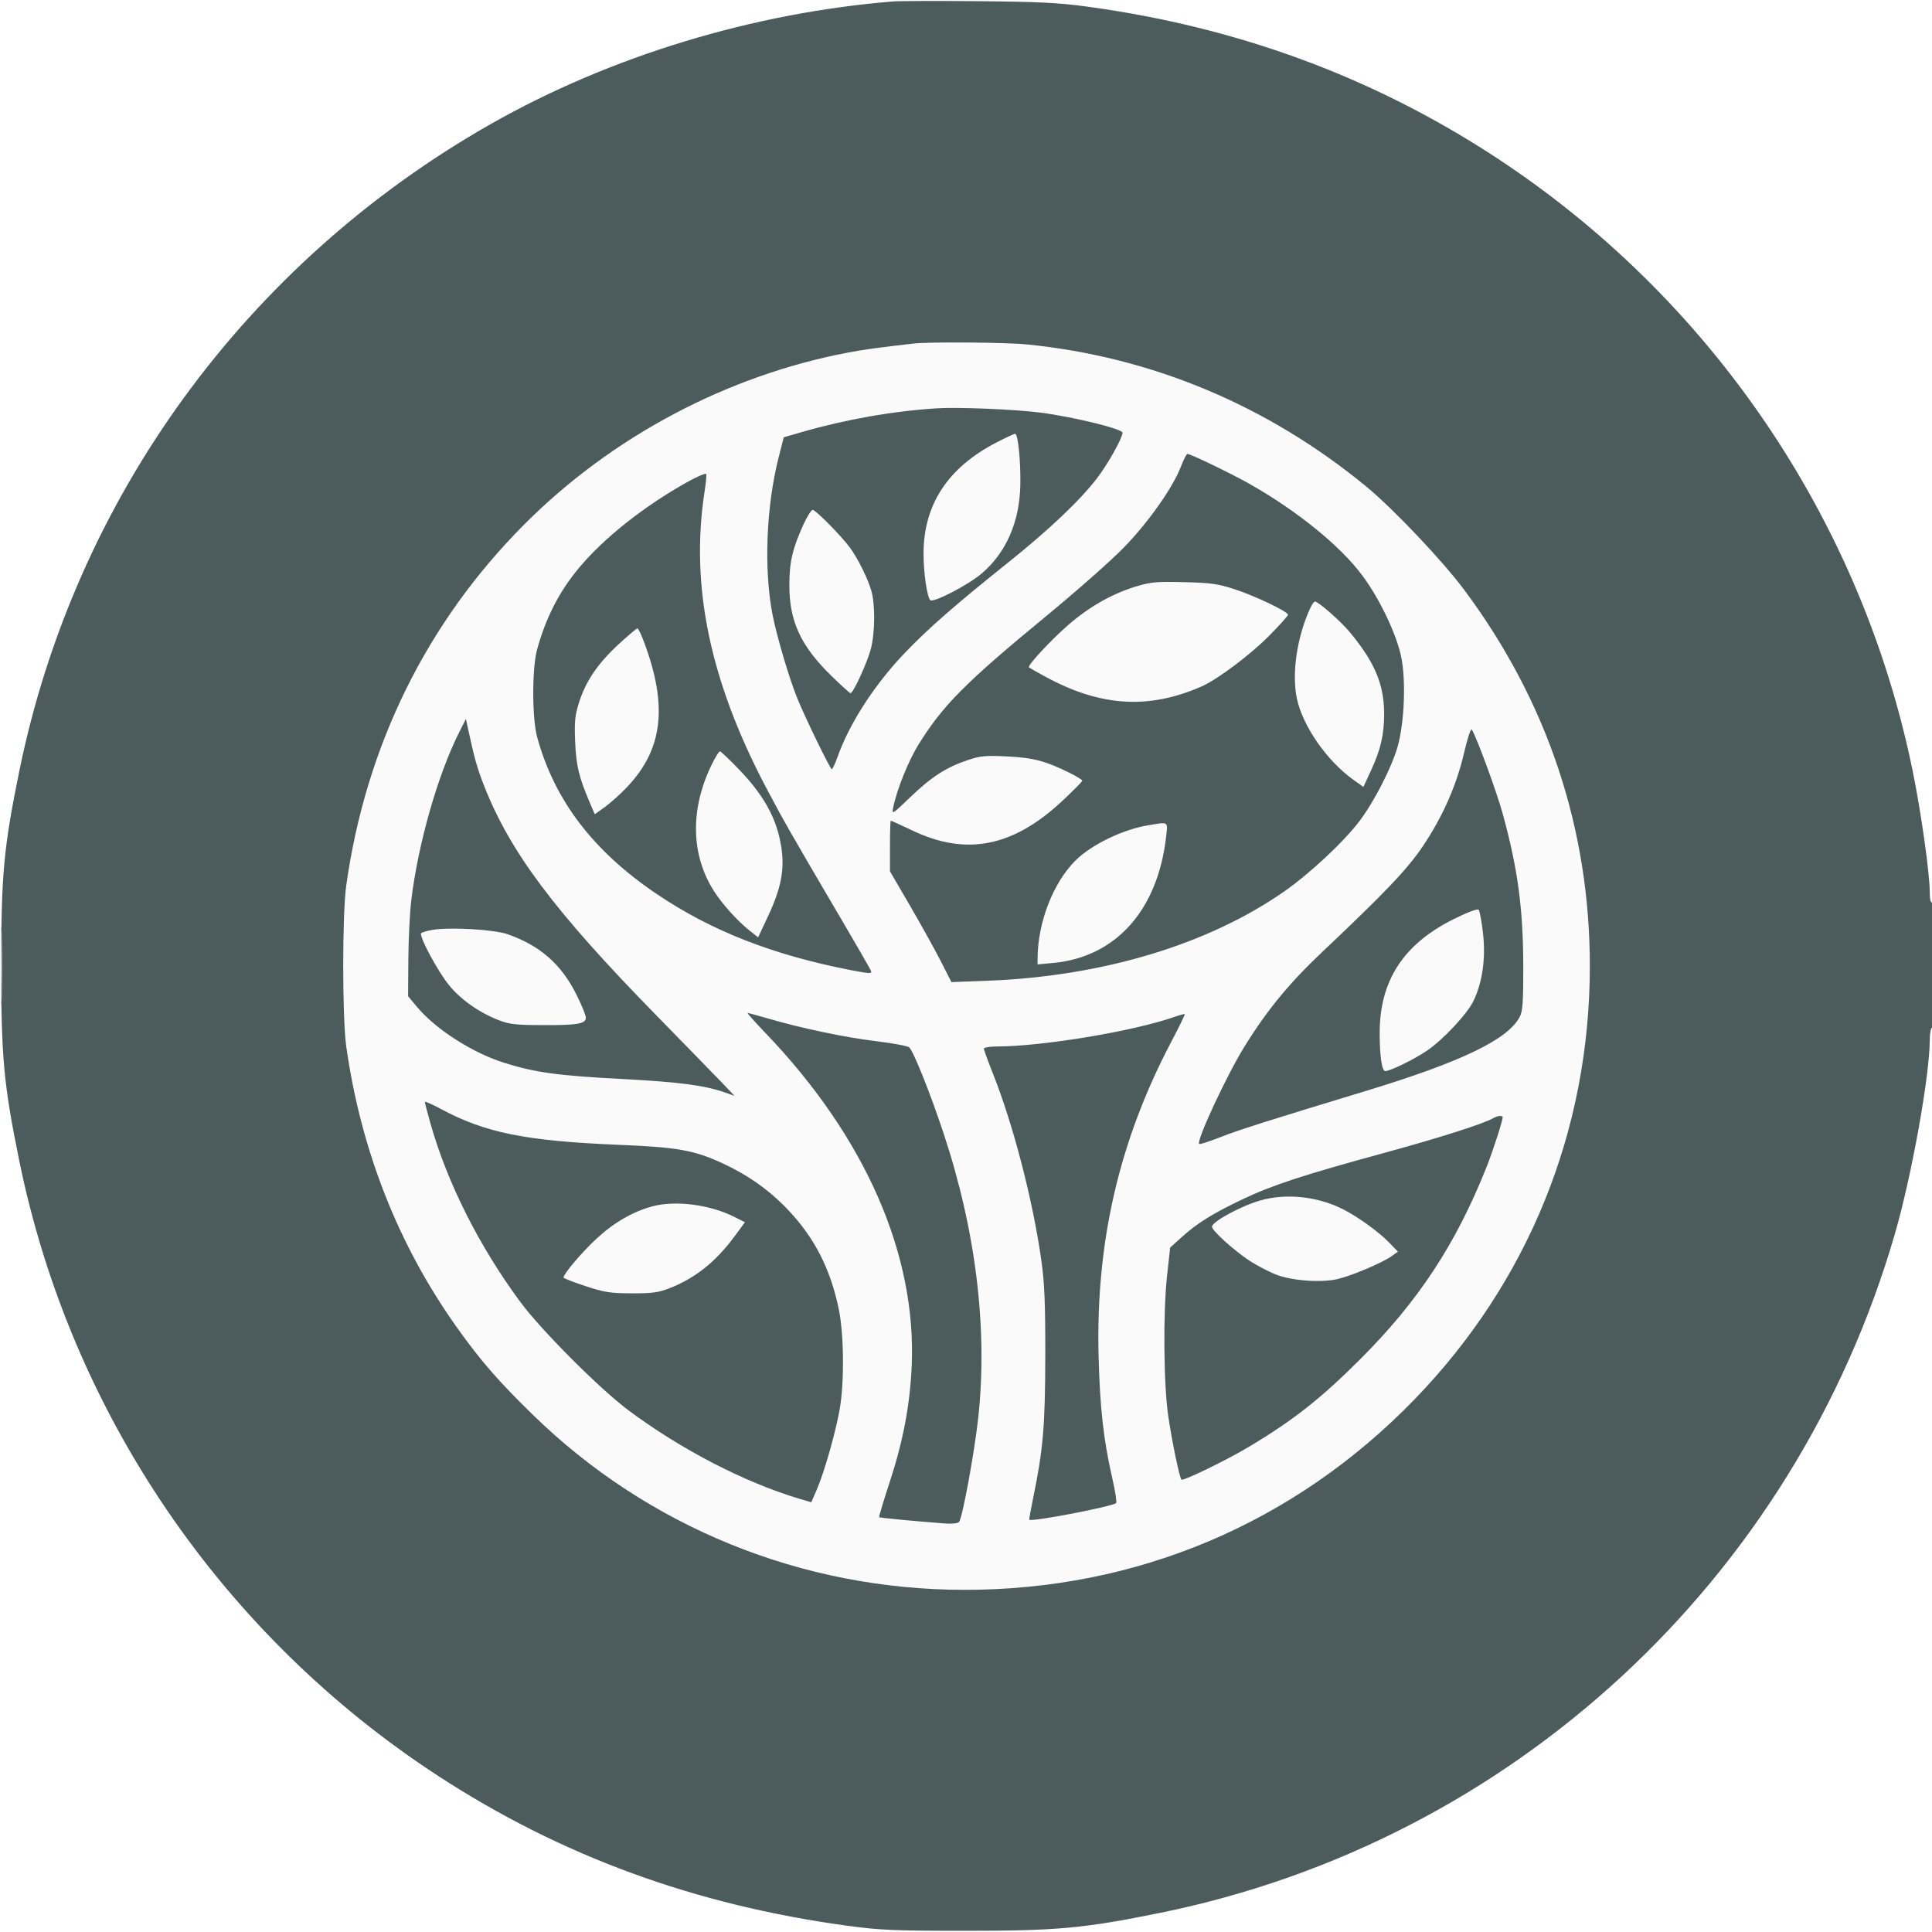
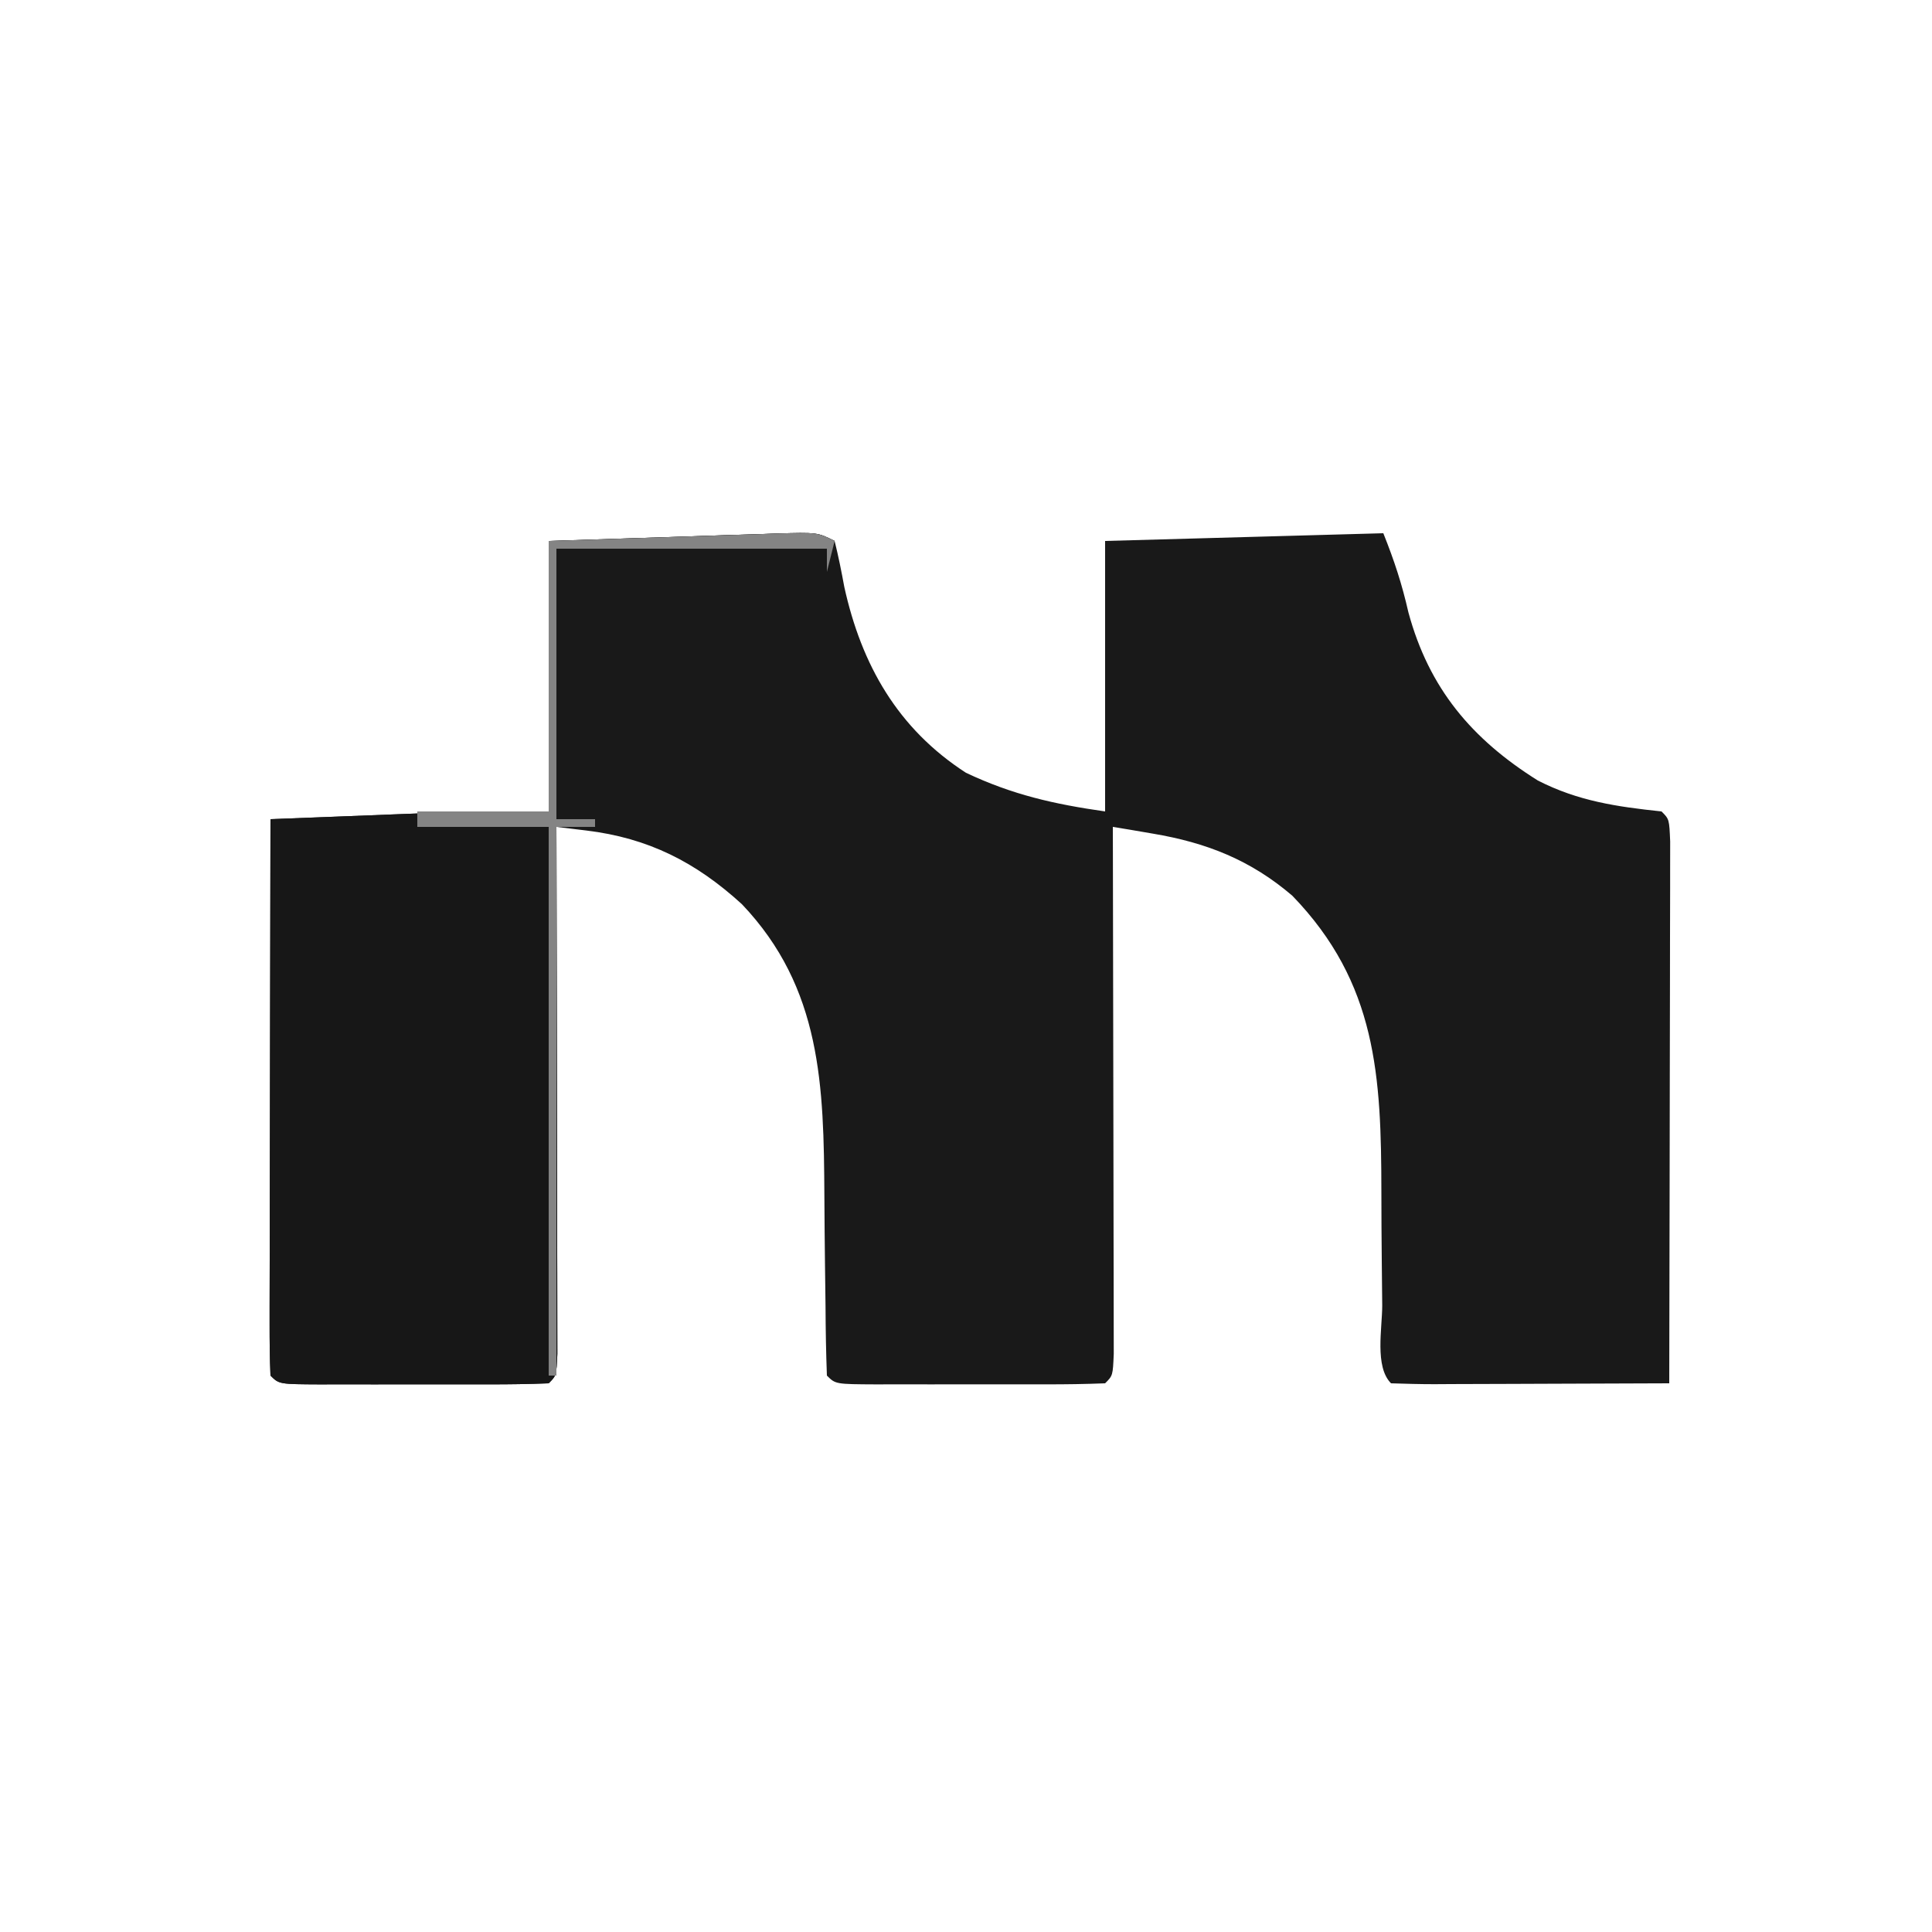
- <svg xmlns="http://www.w3.org/2000/svg" width="864" height="864" viewBox="0 0 864 864" version="1.1">
-   <path d="M 408.500 153.642 C 393.233 155.382, 386.347 156.326, 379.500 157.619 C 325.271 167.859, 273.646 195.225, 234.500 234.484 C 190.848 278.261, 163.634 333.440, 154.839 396 C 153.039 408.803, 153.045 455.259, 154.848 468 C 161.432 514.528, 178.187 556.999, 204.513 593.893 C 215.039 608.644, 222.846 617.614, 238.246 632.648 C 289.786 682.964, 358.584 710.902, 431.144 710.983 C 508.330 711.068, 578.776 681.294, 632.526 625.870 C 683.429 573.381, 710.904 505.612, 710.983 432.356 C 711.049 370.739, 692.027 313.699, 654.742 263.708 C 645.028 250.684, 623.036 227.487, 611.054 217.627 C 566.900 181.291, 514.982 159.554, 459.144 154.025 C 449.666 153.087, 415.629 152.829, 408.500 153.642 M 419 182.594 C 399.194 183.861, 378.151 187.565, 358.500 193.243 L 350.500 195.554 348.213 204.527 C 342.626 226.454, 341.530 254.782, 345.490 274.934 C 347.427 284.796, 353.017 303.652, 356.592 312.387 C 360.310 321.472, 371.283 344, 371.991 344 C 372.328 344, 373.438 341.637, 374.456 338.750 C 379.772 323.677, 390.954 306.328, 404.500 292.141 C 415.016 281.126, 426.825 270.789, 450.957 251.473 C 469.275 236.811, 482.873 223.912, 490.606 213.862 C 495.392 207.642, 502 195.844, 502 193.518 C 502 191.803, 480.077 186.428, 465.287 184.518 C 453.978 183.058, 428.388 181.994, 419 182.594 M 445.620 197.875 C 423.870 209.130, 413.044 225.627, 413.012 247.566 C 412.999 256.005, 414.563 266.879, 416.004 268.373 C 417.315 269.732, 432.856 261.697, 439 256.483 C 449.927 247.211, 455.984 233.342, 456.298 216.875 C 456.501 206.199, 455.262 194, 453.974 194 C 453.498 194, 449.738 195.744, 445.620 197.875 M 528.116 208.649 C 524.538 217.999, 513.666 233.438, 502.694 244.751 C 497.087 250.532, 481.250 264.517, 467.500 275.828 C 431.700 305.279, 421.547 315.515, 410.651 333.143 C 406.221 340.310, 401.102 353.057, 399.465 361 C 398.753 364.451, 398.862 364.386, 407.262 356.333 C 416.649 347.333, 423.223 343.114, 432.904 339.876 C 438.448 338.022, 440.796 337.807, 450.404 338.277 C 462.033 338.845, 467.487 340.276, 478.250 345.582 C 481.413 347.141, 484 348.735, 484 349.125 C 484 349.515, 479.892 353.666, 474.872 358.351 C 453.055 378.709, 432.173 382.841, 408.287 371.526 C 403.032 369.037, 398.567 367, 398.366 367 C 398.165 367, 398 372.100, 398 378.333 L 398 389.665 406.902 404.944 C 411.799 413.347, 417.986 424.494, 420.652 429.716 L 425.500 439.211 442 438.572 C 493.160 436.592, 540.329 422.365, 574.302 398.667 C 585.821 390.632, 601.023 376.409, 608.040 367.102 C 614.590 358.414, 622.356 343.242, 625.009 333.950 C 628.097 323.138, 628.829 303.878, 626.551 293.415 C 624.302 283.086, 616.848 267.564, 609.228 257.343 C 599.396 244.156, 580.464 228.746, 559.198 216.620 C 551.078 211.990, 532.475 203, 531.014 203 C 530.609 203, 529.305 205.542, 528.116 208.649 M 307 215.777 C 287.723 226.588, 270.003 240.667, 258.906 253.986 C 250.048 264.619, 244.132 276.157, 240.184 290.500 C 237.879 298.873, 237.905 321.212, 240.229 329.686 C 247.960 357.874, 265.197 380.520, 293.500 399.676 C 318.045 416.288, 345.695 427.129, 380.799 433.903 C 388.801 435.448, 390.019 435.491, 389.530 434.217 C 389.217 433.402, 383.507 423.458, 376.840 412.118 C 353.350 372.165, 350.605 367.363, 342.757 352.500 C 317.468 304.606, 308.570 261.882, 315.108 219.742 C 315.686 216.020, 316.010 212.532, 315.829 211.992 C 315.648 211.451, 311.675 213.155, 307 215.777 M 359.225 234.750 C 354.412 245.328, 353 251.445, 353 261.713 C 353 277.856, 358.154 288.965, 371.806 302.250 C 376.186 306.512, 380.041 310, 380.373 310 C 381.560 310, 387.891 296.208, 389.430 290.269 C 391.370 282.784, 391.443 270.032, 389.582 263.901 C 387.888 258.319, 383.622 249.747, 380.175 245 C 376.478 239.908, 364.745 228, 363.425 228 C 362.804 228, 360.914 231.037, 359.225 234.750 M 508 262.283 C 497.289 265.546, 486.968 271.422, 477.616 279.581 C 469.898 286.316, 459.344 297.701, 460.132 298.444 C 460.334 298.635, 463.488 300.427, 467.139 302.426 C 492.021 316.051, 513.650 317.431, 537.500 306.916 C 544.354 303.895, 559.010 292.921, 567.217 284.666 C 572.048 279.807, 576 275.424, 576 274.927 C 576 273.509, 561.382 266.526, 552 263.462 C 544.706 261.080, 541.513 260.637, 529.500 260.342 C 517.163 260.039, 514.609 260.270, 508 262.283 M 586.041 271.750 C 580.065 284.588, 577.597 300.992, 579.946 312.263 C 582.523 324.626, 593.316 340.184, 605.232 348.712 L 609.720 351.924 613.277 344.212 C 617.462 335.137, 619.002 328.401, 618.994 319.201 C 618.983 306.060, 614.788 296.113, 603.562 282.617 C 599.571 277.819, 589.537 269, 588.069 269 C 587.658 269, 586.745 270.238, 586.041 271.750 M 276.758 288.019 C 267.462 296.584, 262.075 304.436, 259.059 313.816 C 257.097 319.918, 256.838 322.435, 257.215 331.708 C 257.654 342.490, 258.895 347.598, 263.921 359.317 L 265.986 364.134 270.523 360.876 C 273.019 359.084, 277.441 355.116, 280.350 352.059 C 296.352 335.243, 298.704 316.112, 288.255 287.750 C 286.887 284.038, 285.455 281, 285.072 281 C 284.688 281, 280.947 284.158, 276.758 288.019 M 205.338 327.500 C 195.778 346.481, 186.993 377.271, 183.937 402.500 C 183.271 408, 182.675 419.929, 182.613 429.008 L 182.500 445.517 186.500 450.309 C 194.855 460.317, 211.305 470.848, 225.574 475.324 C 239.288 479.625, 249.502 481.034, 277.564 482.496 C 303.577 483.851, 315.042 485.345, 324.223 488.574 L 328.500 490.079 322.967 484.289 C 319.924 481.105, 306.641 467.475, 293.450 454 C 248.021 407.594, 228.155 381.118, 216.512 351.460 C 213.397 343.525, 212.155 339.102, 209.222 325.500 L 208.359 321.500 205.338 327.500 M 654.709 336.789 C 651.331 351.325, 645.137 365.324, 636.254 378.500 C 629.342 388.751, 619.661 398.921, 591.187 425.843 C 576.457 439.770, 566.570 451.810, 556.494 468.093 C 548.556 480.922, 534.912 510.245, 536.255 511.589 C 536.532 511.865, 540.750 510.517, 545.629 508.593 C 553.848 505.351, 566.245 501.412, 610.500 487.980 C 653.467 474.938, 674.396 464.870, 679.648 454.714 C 680.948 452.200, 681.238 448.103, 681.214 432.564 C 681.174 406.154, 678.784 388.427, 671.904 363.500 C 669.218 353.769, 660.302 329.543, 658.210 326.289 C 657.757 325.586, 656.292 329.980, 654.709 336.789 M 318.006 342.487 C 308.582 362.234, 309.025 382.353, 319.239 398.419 C 322.982 404.307, 329.807 411.887, 335.242 416.192 L 339.034 419.195 343.418 409.848 C 350.136 395.524, 351.400 386.565, 348.463 374.103 C 346.091 364.041, 340.583 354.716, 331.170 344.824 C 326.552 339.971, 322.397 336, 321.937 336 C 321.478 336, 319.709 338.919, 318.006 342.487 M 513.322 369.098 C 501.986 370.991, 487.955 377.823, 480.891 384.890 C 470.969 394.817, 464.129 412.453, 464.020 428.394 L 464 431.287 470.965 430.640 C 498.964 428.038, 517.727 407.093, 521.482 374.250 C 522.290 367.184, 522.812 367.514, 513.322 369.098 M 649.913 411.129 C 627.584 422.283, 617 438.612, 617 461.910 C 617 472.354, 617.978 479, 619.515 479 C 621.681 479, 632.290 473.816, 638.011 469.962 C 645.188 465.128, 656.079 453.534, 658.882 447.744 C 662.941 439.359, 664.463 428.828, 663.235 417.626 C 662.640 412.196, 661.742 407.342, 661.240 406.840 C 660.689 406.289, 656.193 407.992, 649.913 411.129 M 193.269 415.872 C 190.941 416.289, 188.730 416.937, 188.354 417.313 C 187.237 418.430, 195.560 434.038, 200.667 440.402 C 205.849 446.860, 214.077 452.702, 222.854 456.156 C 227.699 458.062, 230.487 458.386, 242.500 458.439 C 258.245 458.508, 262 457.864, 262 455.097 C 262 454.071, 260.121 449.467, 257.824 444.866 C 251.005 431.204, 241.582 422.917, 227.048 417.800 C 220.936 415.648, 200.907 414.505, 193.269 415.872 M 342.117 461.750 C 386.825 508.308, 409.941 560.889, 407.712 610.956 C 406.937 628.368, 403.895 644.426, 397.923 662.638 C 395.123 671.178, 392.982 678.316, 393.167 678.500 C 393.470 678.803, 409.425 680.322, 422.749 681.315 C 425.835 681.545, 428.376 681.252, 428.914 680.603 C 430.393 678.820, 435.758 649.694, 437.444 634.293 C 441.800 594.512, 436.497 550.706, 422.035 507 C 416.149 489.212, 408.634 470.400, 406.614 468.395 C 406.001 467.787, 399.425 466.549, 392 465.645 C 377.928 463.931, 358.720 459.914, 343.735 455.552 C 338.914 454.148, 334.687 453, 334.342 453 C 333.997 453, 337.496 456.938, 342.117 461.750 M 525.500 454.666 C 507.218 461.131, 466.387 467.953, 445.750 467.990 C 442.587 467.995, 440 468.441, 440 468.980 C 440 469.519, 441.794 474.462, 443.986 479.965 C 453.106 502.857, 461.886 536.684, 465.667 563.500 C 467.126 573.849, 467.491 582.617, 467.455 606.500 C 467.408 637.681, 466.505 648.226, 462.023 669.953 C 460.950 675.152, 460.177 679.511, 460.305 679.639 C 461.354 680.688, 497.628 673.708, 499.156 672.163 C 499.517 671.798, 498.730 666.775, 497.408 661 C 493.511 643.984, 491.919 629.856, 491.304 606.819 C 489.943 555.845, 500.389 510.442, 523.664 466.159 C 527.232 459.371, 530.005 453.690, 529.825 453.534 C 529.646 453.379, 527.700 453.888, 525.500 454.666 M 190 492.798 C 190 493.192, 191.073 497.336, 192.384 502.007 C 199.888 528.748, 214.274 557.373, 232.741 582.309 C 242.123 594.978, 268.295 621.189, 281.079 630.720 C 304.618 648.270, 333.193 663.041, 357.664 670.308 L 362.810 671.836 365.310 666.070 C 368.627 658.423, 373.713 640.539, 375.535 630.119 C 377.627 618.150, 377.424 596.681, 375.112 585.478 C 371.375 567.375, 364.172 553.345, 352.158 540.770 C 344 532.231, 334.437 525.458, 323.226 520.278 C 310.388 514.347, 303.100 513.049, 276.500 511.957 C 235.249 510.265, 217.002 506.585, 197.250 495.977 C 193.262 493.835, 190 492.405, 190 492.798 M 667.911 499.990 C 663.601 502.510, 643.890 508.797, 619.056 515.572 C 582.861 525.446, 568.841 530.043, 555.429 536.434 C 542.308 542.687, 535.325 547.045, 528.403 553.303 L 523.306 557.911 521.943 570.205 C 520.091 586.914, 520.366 619.469, 522.477 633.500 C 524.257 645.334, 527.482 660.816, 528.347 661.681 C 529.117 662.451, 548.623 652.959, 558.795 646.864 C 578.383 635.129, 590.561 625.543, 608.094 608.057 C 634.271 581.950, 651.034 556.474, 664.808 521.868 C 667.562 514.948, 672 501.233, 672 499.642 C 672 498.717, 669.763 498.907, 667.911 499.990 M 563.500 536.887 C 554.751 539.430, 542.005 546.377, 542.002 548.605 C 541.999 550.346, 552.148 559.493, 558.988 563.914 C 562.409 566.125, 567.749 568.896, 570.854 570.071 C 577.999 572.776, 590.879 573.694, 598.114 572.014 C 604.444 570.544, 618.098 564.778, 622.252 561.820 L 625.161 559.749 621.330 555.781 C 616.607 550.887, 607.181 544.083, 600.429 540.693 C 589.071 534.992, 575.006 533.542, 563.500 536.887 M 291.608 539.522 C 282.798 541.941, 274.345 546.867, 266.613 554.088 C 259.993 560.270, 252 569.705, 252 571.337 C 252 571.650, 256.387 573.354, 261.750 575.124 C 270.299 577.946, 272.855 578.347, 282.500 578.378 C 291.731 578.408, 294.465 578.036, 299.500 576.065 C 310.976 571.572, 320.161 564.221, 328.570 552.798 L 333.131 546.602 328.479 544.238 C 317.553 538.685, 301.933 536.687, 291.608 539.522" stroke="none" fill="#fafafa" fill-rule="evenodd" />
-   <path d="M 399.500 0.642 C 336.841 5.683, 272.747 25.202, 219.500 55.459 C 110.076 117.639, 33.453 222.852, 8.578 345.085 C 1.646 379.148, 0.543 391.082, 0.543 432 C 0.543 472.918, 1.646 484.852, 8.578 518.915 C 31.539 631.742, 99.262 731.225, 196 794.232 C 250.971 830.035, 310.785 851.928, 379 861.212 C 393.586 863.197, 399.734 863.457, 432 863.457 C 472.918 863.457, 484.852 862.354, 518.915 855.422 C 676.107 823.432, 802.593 706.496, 847.421 551.719 C 854.942 525.751, 863 480.907, 863 465.021 C 863 462.324, 863.450 459.840, 864 459.500 C 864.628 459.112, 865 448.470, 865 430.882 C 865 412.470, 864.658 403.094, 864 403.500 C 863.384 403.881, 863 402.190, 863 399.097 C 863 390.775, 859.186 363.598, 855.421 345.085 C 832.474 232.277, 764.738 132.775, 668 69.768 C 613.343 34.170, 553.098 12.046, 486 2.931 C 473.432 1.224, 464.257 0.770, 437.500 0.533 C 419.350 0.372, 402.250 0.421, 399.500 0.642 M 408.500 153.642 C 393.233 155.382, 386.347 156.326, 379.500 157.619 C 325.271 167.859, 273.646 195.225, 234.500 234.484 C 190.848 278.261, 163.634 333.440, 154.839 396 C 153.039 408.803, 153.045 455.259, 154.848 468 C 161.432 514.528, 178.187 556.999, 204.513 593.893 C 215.039 608.644, 222.846 617.614, 238.246 632.648 C 289.786 682.964, 358.584 710.902, 431.144 710.983 C 508.330 711.068, 578.776 681.294, 632.526 625.870 C 683.429 573.381, 710.904 505.612, 710.983 432.356 C 711.049 370.739, 692.027 313.699, 654.742 263.708 C 645.028 250.684, 623.036 227.487, 611.054 217.627 C 566.900 181.291, 514.982 159.554, 459.144 154.025 C 449.666 153.087, 415.629 152.829, 408.500 153.642 M 419 182.594 C 399.194 183.861, 378.151 187.565, 358.500 193.243 L 350.500 195.554 348.213 204.527 C 342.626 226.454, 341.530 254.782, 345.490 274.934 C 347.427 284.796, 353.017 303.652, 356.592 312.387 C 360.310 321.472, 371.283 344, 371.991 344 C 372.328 344, 373.438 341.637, 374.456 338.750 C 379.772 323.677, 390.954 306.328, 404.500 292.141 C 415.016 281.126, 426.825 270.789, 450.957 251.473 C 469.275 236.811, 482.873 223.912, 490.606 213.862 C 495.392 207.642, 502 195.844, 502 193.518 C 502 191.803, 480.077 186.428, 465.287 184.518 C 453.978 183.058, 428.388 181.994, 419 182.594 M 445.620 197.875 C 423.870 209.130, 413.044 225.627, 413.012 247.566 C 412.999 256.005, 414.563 266.879, 416.004 268.373 C 417.315 269.732, 432.856 261.697, 439 256.483 C 449.927 247.211, 455.984 233.342, 456.298 216.875 C 456.501 206.199, 455.262 194, 453.974 194 C 453.498 194, 449.738 195.744, 445.620 197.875 M 528.116 208.649 C 524.538 217.999, 513.666 233.438, 502.694 244.751 C 497.087 250.532, 481.250 264.517, 467.500 275.828 C 431.700 305.279, 421.547 315.515, 410.651 333.143 C 406.221 340.310, 401.102 353.057, 399.465 361 C 398.753 364.451, 398.862 364.386, 407.262 356.333 C 416.649 347.333, 423.223 343.114, 432.904 339.876 C 438.448 338.022, 440.796 337.807, 450.404 338.277 C 462.033 338.845, 467.487 340.276, 478.250 345.582 C 481.413 347.141, 484 348.735, 484 349.125 C 484 349.515, 479.892 353.666, 474.872 358.351 C 453.055 378.709, 432.173 382.841, 408.287 371.526 C 403.032 369.037, 398.567 367, 398.366 367 C 398.165 367, 398 372.100, 398 378.333 L 398 389.665 406.902 404.944 C 411.799 413.347, 417.986 424.494, 420.652 429.716 L 425.500 439.211 442 438.572 C 493.160 436.592, 540.329 422.365, 574.302 398.667 C 585.821 390.632, 601.023 376.409, 608.040 367.102 C 614.590 358.414, 622.356 343.242, 625.009 333.950 C 628.097 323.138, 628.829 303.878, 626.551 293.415 C 624.302 283.086, 616.848 267.564, 609.228 257.343 C 599.396 244.156, 580.464 228.746, 559.198 216.620 C 551.078 211.990, 532.475 203, 531.014 203 C 530.609 203, 529.305 205.542, 528.116 208.649 M 307 215.777 C 287.723 226.588, 270.003 240.667, 258.906 253.986 C 250.048 264.619, 244.132 276.157, 240.184 290.500 C 237.879 298.873, 237.905 321.212, 240.229 329.686 C 247.960 357.874, 265.197 380.520, 293.500 399.676 C 318.045 416.288, 345.695 427.129, 380.799 433.903 C 388.801 435.448, 390.019 435.491, 389.530 434.217 C 389.217 433.402, 383.507 423.458, 376.840 412.118 C 353.350 372.165, 350.605 367.363, 342.757 352.500 C 317.468 304.606, 308.570 261.882, 315.108 219.742 C 315.686 216.020, 316.010 212.532, 315.829 211.992 C 315.648 211.451, 311.675 213.155, 307 215.777 M 359.225 234.750 C 354.412 245.328, 353 251.445, 353 261.713 C 353 277.856, 358.154 288.965, 371.806 302.250 C 376.186 306.512, 380.041 310, 380.373 310 C 381.560 310, 387.891 296.208, 389.430 290.269 C 391.370 282.784, 391.443 270.032, 389.582 263.901 C 387.888 258.319, 383.622 249.747, 380.175 245 C 376.478 239.908, 364.745 228, 363.425 228 C 362.804 228, 360.914 231.037, 359.225 234.750 M 508 262.283 C 497.289 265.546, 486.968 271.422, 477.616 279.581 C 469.898 286.316, 459.344 297.701, 460.132 298.444 C 460.334 298.635, 463.488 300.427, 467.139 302.426 C 492.021 316.051, 513.650 317.431, 537.500 306.916 C 544.354 303.895, 559.010 292.921, 567.217 284.666 C 572.048 279.807, 576 275.424, 576 274.927 C 576 273.509, 561.382 266.526, 552 263.462 C 544.706 261.080, 541.513 260.637, 529.500 260.342 C 517.163 260.039, 514.609 260.270, 508 262.283 M 586.041 271.750 C 580.065 284.588, 577.597 300.992, 579.946 312.263 C 582.523 324.626, 593.316 340.184, 605.232 348.712 L 609.720 351.924 613.277 344.212 C 617.462 335.137, 619.002 328.401, 618.994 319.201 C 618.983 306.060, 614.788 296.113, 603.562 282.617 C 599.571 277.819, 589.537 269, 588.069 269 C 587.658 269, 586.745 270.238, 586.041 271.750 M 276.758 288.019 C 267.462 296.584, 262.075 304.436, 259.059 313.816 C 257.097 319.918, 256.838 322.435, 257.215 331.708 C 257.654 342.490, 258.895 347.598, 263.921 359.317 L 265.986 364.134 270.523 360.876 C 273.019 359.084, 277.441 355.116, 280.350 352.059 C 296.352 335.243, 298.704 316.112, 288.255 287.750 C 286.887 284.038, 285.455 281, 285.072 281 C 284.688 281, 280.947 284.158, 276.758 288.019 M 205.338 327.500 C 195.778 346.481, 186.993 377.271, 183.937 402.500 C 183.271 408, 182.675 419.929, 182.613 429.008 L 182.500 445.517 186.500 450.309 C 194.855 460.317, 211.305 470.848, 225.574 475.324 C 239.288 479.625, 249.502 481.034, 277.564 482.496 C 303.577 483.851, 315.042 485.345, 324.223 488.574 L 328.500 490.079 322.967 484.289 C 319.924 481.105, 306.641 467.475, 293.450 454 C 248.021 407.594, 228.155 381.118, 216.512 351.460 C 213.397 343.525, 212.155 339.102, 209.222 325.500 L 208.359 321.500 205.338 327.500 M 654.709 336.789 C 651.331 351.325, 645.137 365.324, 636.254 378.500 C 629.342 388.751, 619.661 398.921, 591.187 425.843 C 576.457 439.770, 566.570 451.810, 556.494 468.093 C 548.556 480.922, 534.912 510.245, 536.255 511.589 C 536.532 511.865, 540.750 510.517, 545.629 508.593 C 553.848 505.351, 566.245 501.412, 610.500 487.980 C 653.467 474.938, 674.396 464.870, 679.648 454.714 C 680.948 452.200, 681.238 448.103, 681.214 432.564 C 681.174 406.154, 678.784 388.427, 671.904 363.500 C 669.218 353.769, 660.302 329.543, 658.210 326.289 C 657.757 325.586, 656.292 329.980, 654.709 336.789 M 318.006 342.487 C 308.582 362.234, 309.025 382.353, 319.239 398.419 C 322.982 404.307, 329.807 411.887, 335.242 416.192 L 339.034 419.195 343.418 409.848 C 350.136 395.524, 351.400 386.565, 348.463 374.103 C 346.091 364.041, 340.583 354.716, 331.170 344.824 C 326.552 339.971, 322.397 336, 321.937 336 C 321.478 336, 319.709 338.919, 318.006 342.487 M 513.322 369.098 C 501.986 370.991, 487.955 377.823, 480.891 384.890 C 470.969 394.817, 464.129 412.453, 464.020 428.394 L 464 431.287 470.965 430.640 C 498.964 428.038, 517.727 407.093, 521.482 374.250 C 522.290 367.184, 522.812 367.514, 513.322 369.098 M 0.441 432 C 0.441 447.675, 0.579 454.087, 0.748 446.250 C 0.917 438.412, 0.917 425.587, 0.748 417.750 C 0.579 409.912, 0.441 416.325, 0.441 432 M 649.913 411.129 C 627.584 422.283, 617 438.612, 617 461.910 C 617 472.354, 617.978 479, 619.515 479 C 621.681 479, 632.290 473.816, 638.011 469.962 C 645.188 465.128, 656.079 453.534, 658.882 447.744 C 662.941 439.359, 664.463 428.828, 663.235 417.626 C 662.640 412.196, 661.742 407.342, 661.240 406.840 C 660.689 406.289, 656.193 407.992, 649.913 411.129 M 193.269 415.872 C 190.941 416.289, 188.730 416.937, 188.354 417.313 C 187.237 418.430, 195.560 434.038, 200.667 440.402 C 205.849 446.860, 214.077 452.702, 222.854 456.156 C 227.699 458.062, 230.487 458.386, 242.500 458.439 C 258.245 458.508, 262 457.864, 262 455.097 C 262 454.071, 260.121 449.467, 257.824 444.866 C 251.005 431.204, 241.582 422.917, 227.048 417.800 C 220.936 415.648, 200.907 414.505, 193.269 415.872 M 342.117 461.750 C 386.825 508.308, 409.941 560.889, 407.712 610.956 C 406.937 628.368, 403.895 644.426, 397.923 662.638 C 395.123 671.178, 392.982 678.316, 393.167 678.500 C 393.470 678.803, 409.425 680.322, 422.749 681.315 C 425.835 681.545, 428.376 681.252, 428.914 680.603 C 430.393 678.820, 435.758 649.694, 437.444 634.293 C 441.800 594.512, 436.497 550.706, 422.035 507 C 416.149 489.212, 408.634 470.400, 406.614 468.395 C 406.001 467.787, 399.425 466.549, 392 465.645 C 377.928 463.931, 358.720 459.914, 343.735 455.552 C 338.914 454.148, 334.687 453, 334.342 453 C 333.997 453, 337.496 456.938, 342.117 461.750 M 525.500 454.666 C 507.218 461.131, 466.387 467.953, 445.750 467.990 C 442.587 467.995, 440 468.441, 440 468.980 C 440 469.519, 441.794 474.462, 443.986 479.965 C 453.106 502.857, 461.886 536.684, 465.667 563.500 C 467.126 573.849, 467.491 582.617, 467.455 606.500 C 467.408 637.681, 466.505 648.226, 462.023 669.953 C 460.950 675.152, 460.177 679.511, 460.305 679.639 C 461.354 680.688, 497.628 673.708, 499.156 672.163 C 499.517 671.798, 498.730 666.775, 497.408 661 C 493.511 643.984, 491.919 629.856, 491.304 606.819 C 489.943 555.845, 500.389 510.442, 523.664 466.159 C 527.232 459.371, 530.005 453.690, 529.825 453.534 C 529.646 453.379, 527.700 453.888, 525.500 454.666 M 190 492.798 C 190 493.192, 191.073 497.336, 192.384 502.007 C 199.888 528.748, 214.274 557.373, 232.741 582.309 C 242.123 594.978, 268.295 621.189, 281.079 630.720 C 304.618 648.270, 333.193 663.041, 357.664 670.308 L 362.810 671.836 365.310 666.070 C 368.627 658.423, 373.713 640.539, 375.535 630.119 C 377.627 618.150, 377.424 596.681, 375.112 585.478 C 371.375 567.375, 364.172 553.345, 352.158 540.770 C 344 532.231, 334.437 525.458, 323.226 520.278 C 310.388 514.347, 303.100 513.049, 276.500 511.957 C 235.249 510.265, 217.002 506.585, 197.250 495.977 C 193.262 493.835, 190 492.405, 190 492.798 M 667.911 499.990 C 663.601 502.510, 643.890 508.797, 619.056 515.572 C 582.861 525.446, 568.841 530.043, 555.429 536.434 C 542.308 542.687, 535.325 547.045, 528.403 553.303 L 523.306 557.911 521.943 570.205 C 520.091 586.914, 520.366 619.469, 522.477 633.500 C 524.257 645.334, 527.482 660.816, 528.347 661.681 C 529.117 662.451, 548.623 652.959, 558.795 646.864 C 578.383 635.129, 590.561 625.543, 608.094 608.057 C 634.271 581.950, 651.034 556.474, 664.808 521.868 C 667.562 514.948, 672 501.233, 672 499.642 C 672 498.717, 669.763 498.907, 667.911 499.990 M 563.500 536.887 C 554.751 539.430, 542.005 546.377, 542.002 548.605 C 541.999 550.346, 552.148 559.493, 558.988 563.914 C 562.409 566.125, 567.749 568.896, 570.854 570.071 C 577.999 572.776, 590.879 573.694, 598.114 572.014 C 604.444 570.544, 618.098 564.778, 622.252 561.820 L 625.161 559.749 621.330 555.781 C 616.607 550.887, 607.181 544.083, 600.429 540.693 C 589.071 534.992, 575.006 533.542, 563.500 536.887 M 291.608 539.522 C 282.798 541.941, 274.345 546.867, 266.613 554.088 C 259.993 560.270, 252 569.705, 252 571.337 C 252 571.650, 256.387 573.354, 261.750 575.124 C 270.299 577.946, 272.855 578.347, 282.500 578.378 C 291.731 578.408, 294.465 578.036, 299.500 576.065 C 310.976 571.572, 320.161 564.221, 328.570 552.798 L 333.131 546.602 328.479 544.238 C 317.553 538.685, 301.933 536.687, 291.608 539.522" stroke="none" fill="#4c5c5c" fill-rule="evenodd" />
+ <svg xmlns="http://www.w3.org/2000/svg" version="1.1" width="250" height="250">
+   <path d="M0 0 C0.486 1.963 0.888 3.948 1.25 5.938 C3.472 16.03 8.177 24.3 17 30 C23.009 32.84 28.379 34.054 35 35 C35 23.45 35 11.9 35 0 C46.88 -0.33 58.76 -0.66 71 -1 C72.438 2.596 73.407 5.553 74.25 9.25 C76.916 19.069 82.423 25.623 91 31 C96.197 33.662 101.244 34.394 107 35 C108 36 108 36 108.12 38.892 C108.118 40.186 108.116 41.481 108.114 42.815 C108.114 43.527 108.114 44.239 108.114 44.973 C108.113 47.337 108.105 49.702 108.098 52.066 C108.096 53.702 108.094 55.337 108.093 56.972 C108.09 61.284 108.08 65.597 108.069 69.909 C108.058 74.306 108.054 78.703 108.049 83.1 C108.038 91.733 108.021 100.367 108 109 C102.891 109.025 97.783 109.043 92.674 109.055 C90.935 109.06 89.196 109.067 87.456 109.075 C84.962 109.088 82.467 109.093 79.973 109.098 C79.19 109.103 78.408 109.108 77.602 109.113 C75.734 109.113 73.867 109.062 72 109 C69.857 106.857 70.863 101.897 70.859 98.918 C70.841 97.016 70.821 95.115 70.801 93.213 C70.772 90.216 70.75 87.219 70.75 84.222 C70.732 69.297 70.178 57.227 59.227 45.906 C53.829 41.285 48.137 39.043 41.176 37.871 C40.202 37.704 39.228 37.537 38.224 37.365 C37.49 37.245 36.756 37.124 36 37 C36.002 37.887 36.004 38.775 36.007 39.689 C36.027 48.032 36.042 56.376 36.052 64.72 C36.057 69.01 36.064 73.3 36.075 77.59 C36.086 81.727 36.092 85.863 36.095 90 C36.097 91.582 36.1 93.164 36.106 94.745 C36.113 96.953 36.114 99.161 36.114 101.369 C36.116 102.628 36.118 103.887 36.12 105.184 C36 108 36 108 35 109 C32.418 109.101 29.864 109.14 27.281 109.133 C26.122 109.134 26.122 109.134 24.939 109.136 C23.301 109.136 21.663 109.135 20.026 109.13 C17.511 109.125 14.996 109.13 12.48 109.137 C10.893 109.136 9.306 109.135 7.719 109.133 C6.961 109.135 6.204 109.137 5.424 109.139 C0.115 109.115 0.115 109.115 -1 108 C-1.111 105.028 -1.162 102.075 -1.176 99.102 C-1.199 97.241 -1.223 95.38 -1.248 93.52 C-1.283 90.586 -1.312 87.653 -1.326 84.719 C-1.404 70.55 -1.672 57.851 -12 47 C-17.975 41.546 -24.121 38.435 -32.141 37.466 C-33.414 37.312 -34.688 37.158 -36 37 C-35.998 37.887 -35.996 38.775 -35.993 39.689 C-35.973 48.032 -35.958 56.376 -35.948 64.72 C-35.943 69.01 -35.936 73.3 -35.925 77.59 C-35.914 81.727 -35.908 85.863 -35.905 90 C-35.903 91.582 -35.9 93.164 -35.894 94.745 C-35.887 96.953 -35.886 99.161 -35.886 101.369 C-35.884 102.628 -35.882 103.887 -35.88 105.184 C-36 108 -36 108 -37 109 C-39.582 109.101 -42.136 109.14 -44.719 109.133 C-45.878 109.134 -45.878 109.134 -47.061 109.136 C-48.699 109.136 -50.337 109.135 -51.974 109.13 C-54.489 109.125 -57.004 109.13 -59.52 109.137 C-61.107 109.136 -62.694 109.135 -64.281 109.133 C-65.039 109.135 -65.796 109.137 -66.576 109.139 C-71.885 109.115 -71.885 109.115 -73 108 C-73.094 105.761 -73.117 103.518 -73.114 101.277 C-73.114 100.575 -73.114 99.872 -73.114 99.149 C-73.113 96.816 -73.105 94.484 -73.098 92.152 C-73.096 90.54 -73.094 88.927 -73.093 87.314 C-73.09 83.061 -73.08 78.808 -73.069 74.555 C-73.058 70.218 -73.054 65.882 -73.049 61.545 C-73.038 53.03 -73.021 44.515 -73 36 C-68.688 35.831 -64.375 35.665 -60.062 35.5 C-58.85 35.452 -57.638 35.405 -56.389 35.355 C-54.605 35.288 -54.605 35.288 -52.785 35.219 C-51.701 35.177 -50.617 35.135 -49.5 35.092 C-45.335 34.983 -41.167 35 -37 35 C-37 23.45 -37 11.9 -37 0 C-28.399 -0.278 -28.399 -0.278 -19.625 -0.562 C-17.816 -0.624 -16.007 -0.685 -14.143 -0.748 C-12.713 -0.792 -11.282 -0.836 -9.852 -0.879 C-9.106 -0.906 -8.361 -0.932 -7.593 -0.96 C-2.228 -1.114 -2.228 -1.114 0 0 Z " fill="#191919" transform="translate(108,70)" />
+   <path d="M0 0 C-0.33 1.32 -0.66 2.64 -1 4 C-1 3.01 -1 2.02 -1 1 C-12.55 1 -24.1 1 -36 1 C-36 12.55 -36 24.1 -36 36 C-34.35 36 -32.7 36 -31 36 C-31 36.33 -31 36.66 -31 37 C-32.65 37 -34.3 37 -36 37 C-35.998 37.887 -35.996 38.775 -35.993 39.689 C-35.973 48.032 -35.958 56.376 -35.948 64.72 C-35.943 69.01 -35.936 73.3 -35.925 77.59 C-35.914 81.727 -35.908 85.863 -35.905 90 C-35.903 91.582 -35.9 93.164 -35.894 94.745 C-35.887 96.953 -35.886 99.161 -35.886 101.369 C-35.884 102.628 -35.882 103.887 -35.88 105.184 C-36 108 -36 108 -37 109 C-39.582 109.101 -42.136 109.14 -44.719 109.133 C-45.878 109.134 -45.878 109.134 -47.061 109.136 C-48.699 109.136 -50.337 109.135 -51.974 109.13 C-54.489 109.125 -57.004 109.13 -59.52 109.137 C-61.107 109.136 -62.694 109.135 -64.281 109.133 C-65.039 109.135 -65.796 109.137 -66.576 109.139 C-71.885 109.115 -71.885 109.115 -73 108 C-73.094 105.761 -73.117 103.518 -73.114 101.277 C-73.114 100.575 -73.114 99.872 -73.114 99.149 C-73.113 96.816 -73.105 94.484 -73.098 92.152 C-73.096 90.54 -73.094 88.927 -73.093 87.314 C-73.09 83.061 -73.08 78.808 -73.069 74.555 C-73.058 70.218 -73.054 65.882 -73.049 61.545 C-73.038 53.03 -73.021 44.515 -73 36 C-68.688 35.831 -64.375 35.665 -60.062 35.5 C-58.85 35.452 -57.638 35.405 -56.389 35.355 C-54.605 35.288 -54.605 35.288 -52.785 35.219 C-51.701 35.177 -50.617 35.135 -49.5 35.092 C-45.335 34.983 -41.167 35 -37 35 C-37 23.45 -37 11.9 -37 0 C-28.399 -0.278 -28.399 -0.278 -19.625 -0.562 C-17.816 -0.624 -16.007 -0.685 -14.143 -0.748 C-12.713 -0.792 -11.282 -0.836 -9.852 -0.879 C-9.106 -0.906 -8.361 -0.932 -7.593 -0.96 C-2.228 -1.114 -2.228 -1.114 0 0 Z " fill="#171717" transform="translate(108,70)" />
+   <path d="M0 0 C-0.33 1.32 -0.66 2.64 -1 4 C-1 3.01 -1 2.02 -1 1 C-12.55 1 -24.1 1 -36 1 C-36 12.55 -36 24.1 -36 36 C-34.35 36 -32.7 36 -31 36 C-31 36.33 -31 36.66 -31 37 C-32.65 37 -34.3 37 -36 37 C-36 60.43 -36 83.86 -36 108 C-36.33 108 -36.66 108 -37 108 C-37 84.57 -37 61.14 -37 37 C-42.61 37 -48.22 37 -54 37 C-54 36.34 -54 35.68 -54 35 C-48.39 35 -42.78 35 -37 35 C-37 23.45 -37 11.9 -37 0 C-28.399 -0.278 -28.399 -0.278 -19.625 -0.562 C-17.816 -0.624 -16.007 -0.685 -14.143 -0.748 C-12.713 -0.792 -11.282 -0.836 -9.852 -0.879 C-9.106 -0.906 -8.361 -0.932 -7.593 -0.96 C-2.228 -1.114 -2.228 -1.114 0 0 Z " fill="#848484" transform="translate(108,70)" />
</svg>
